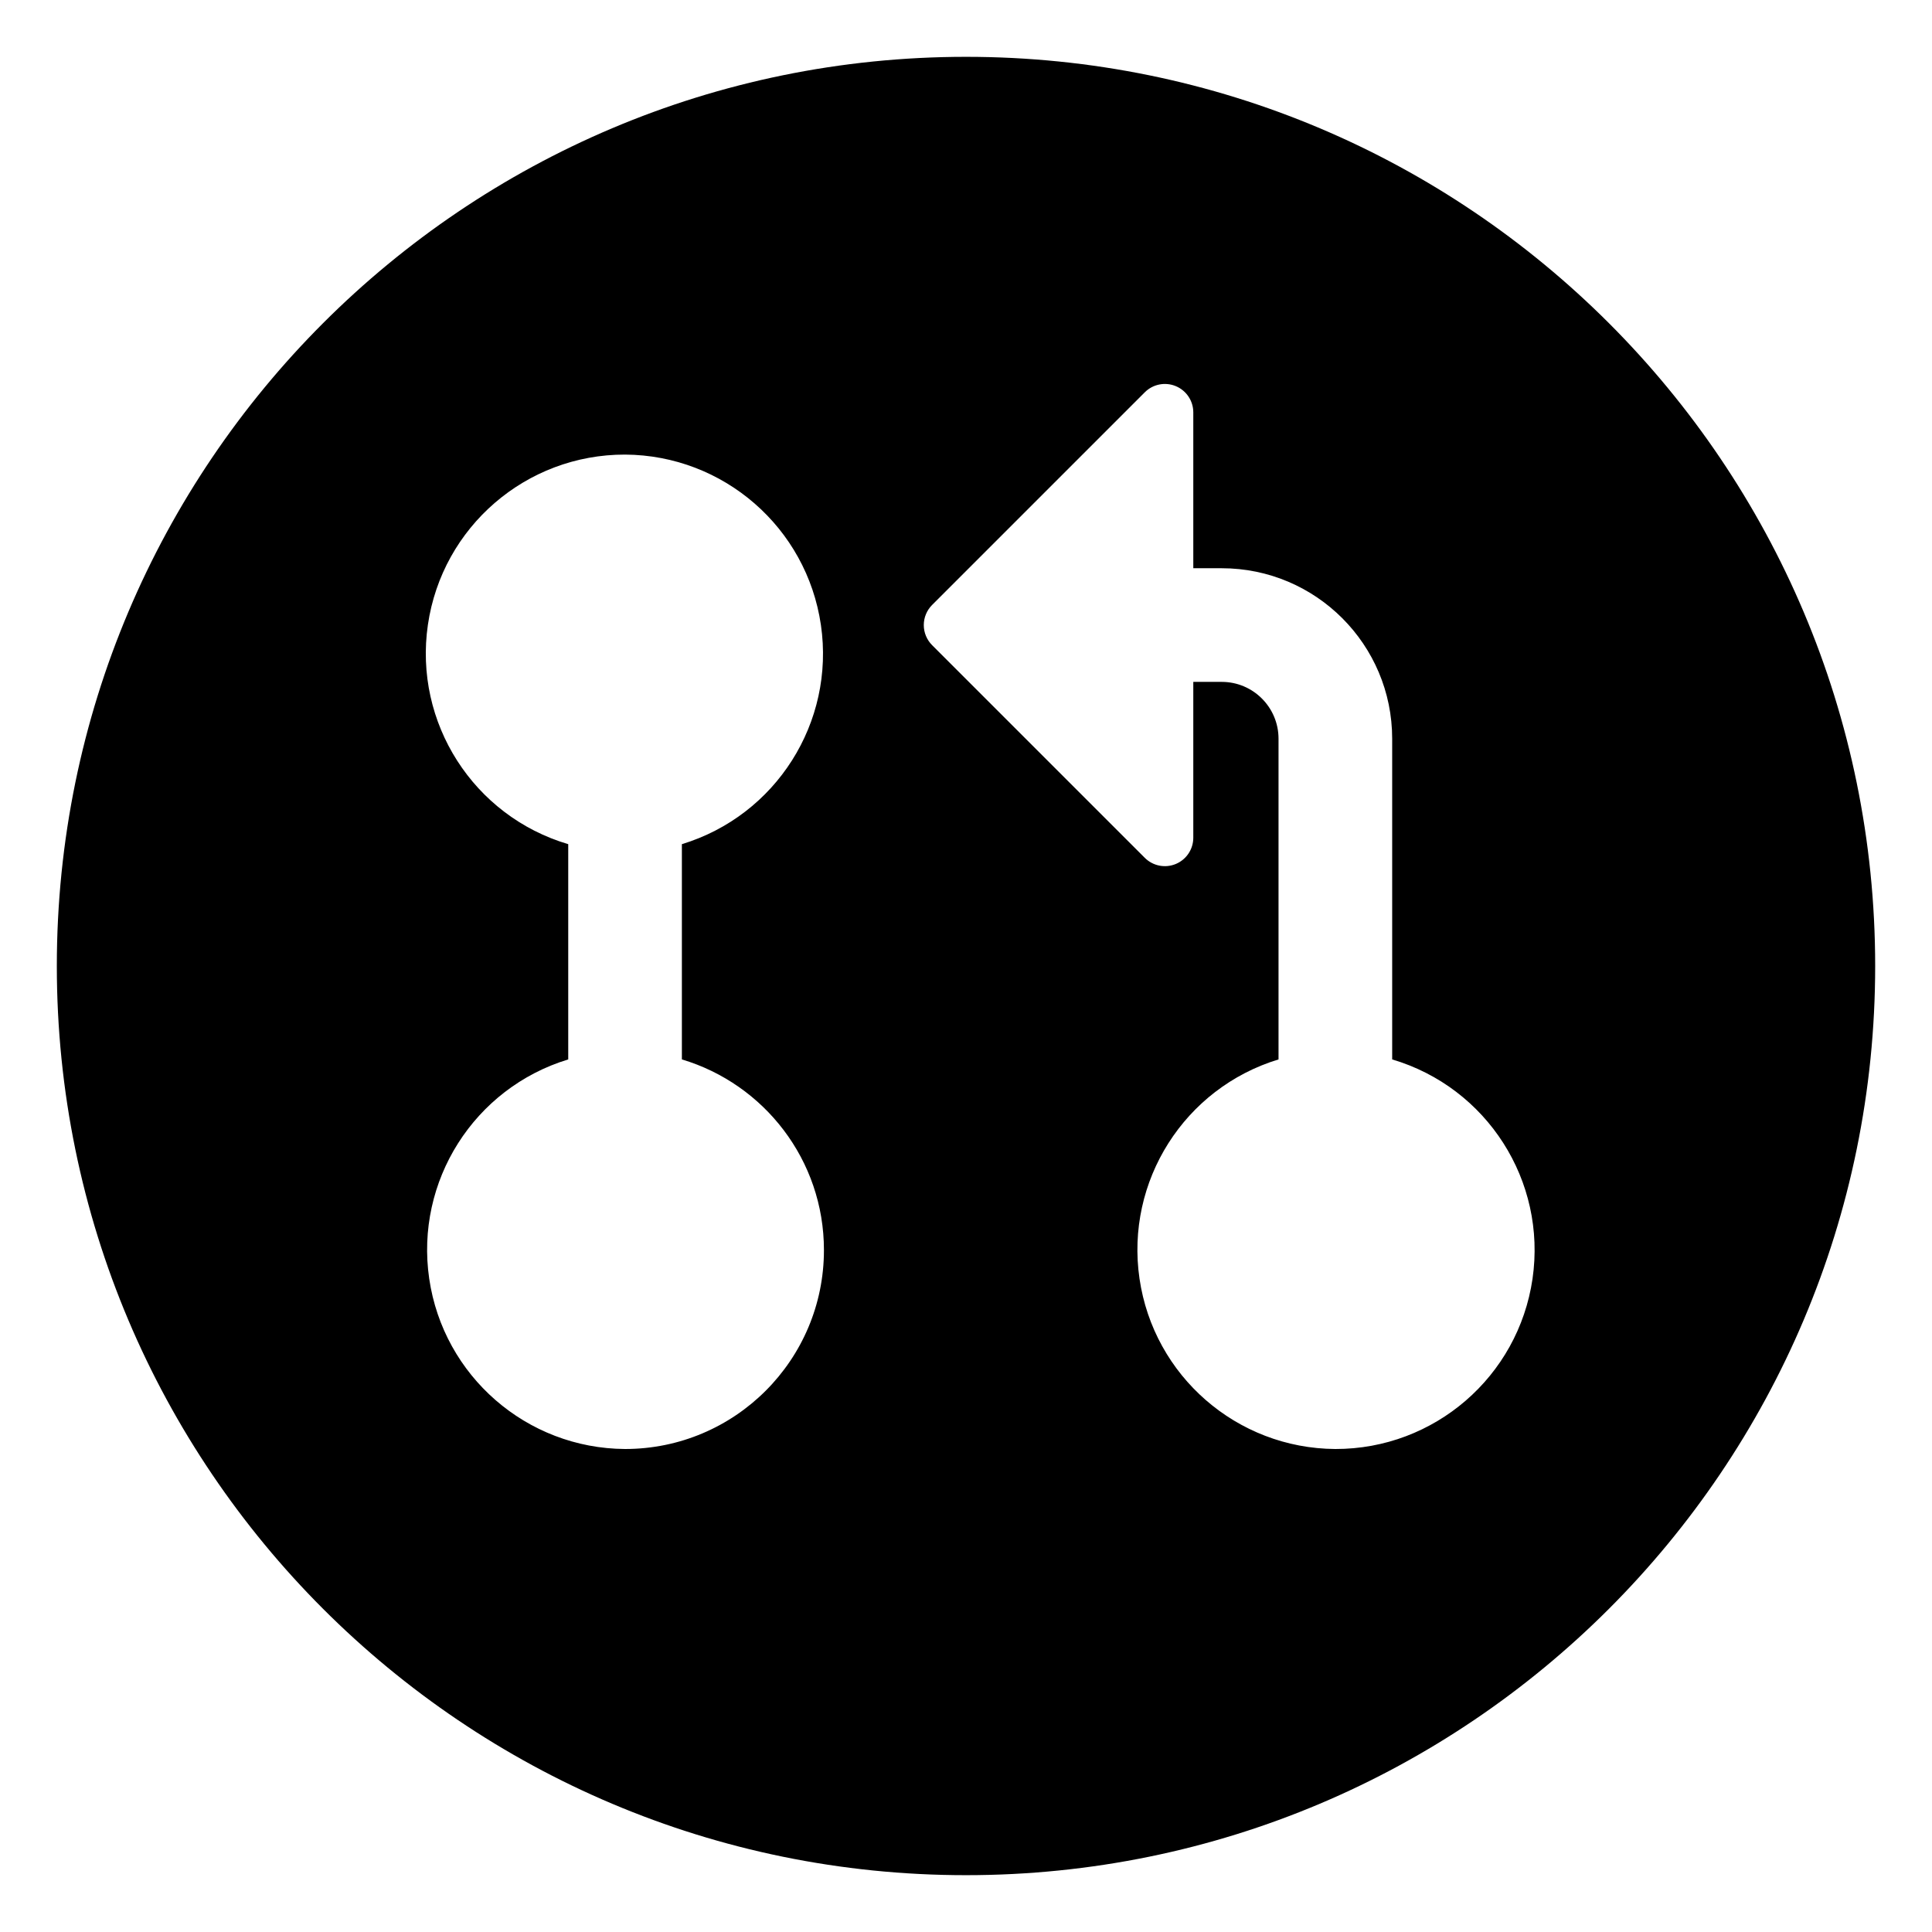
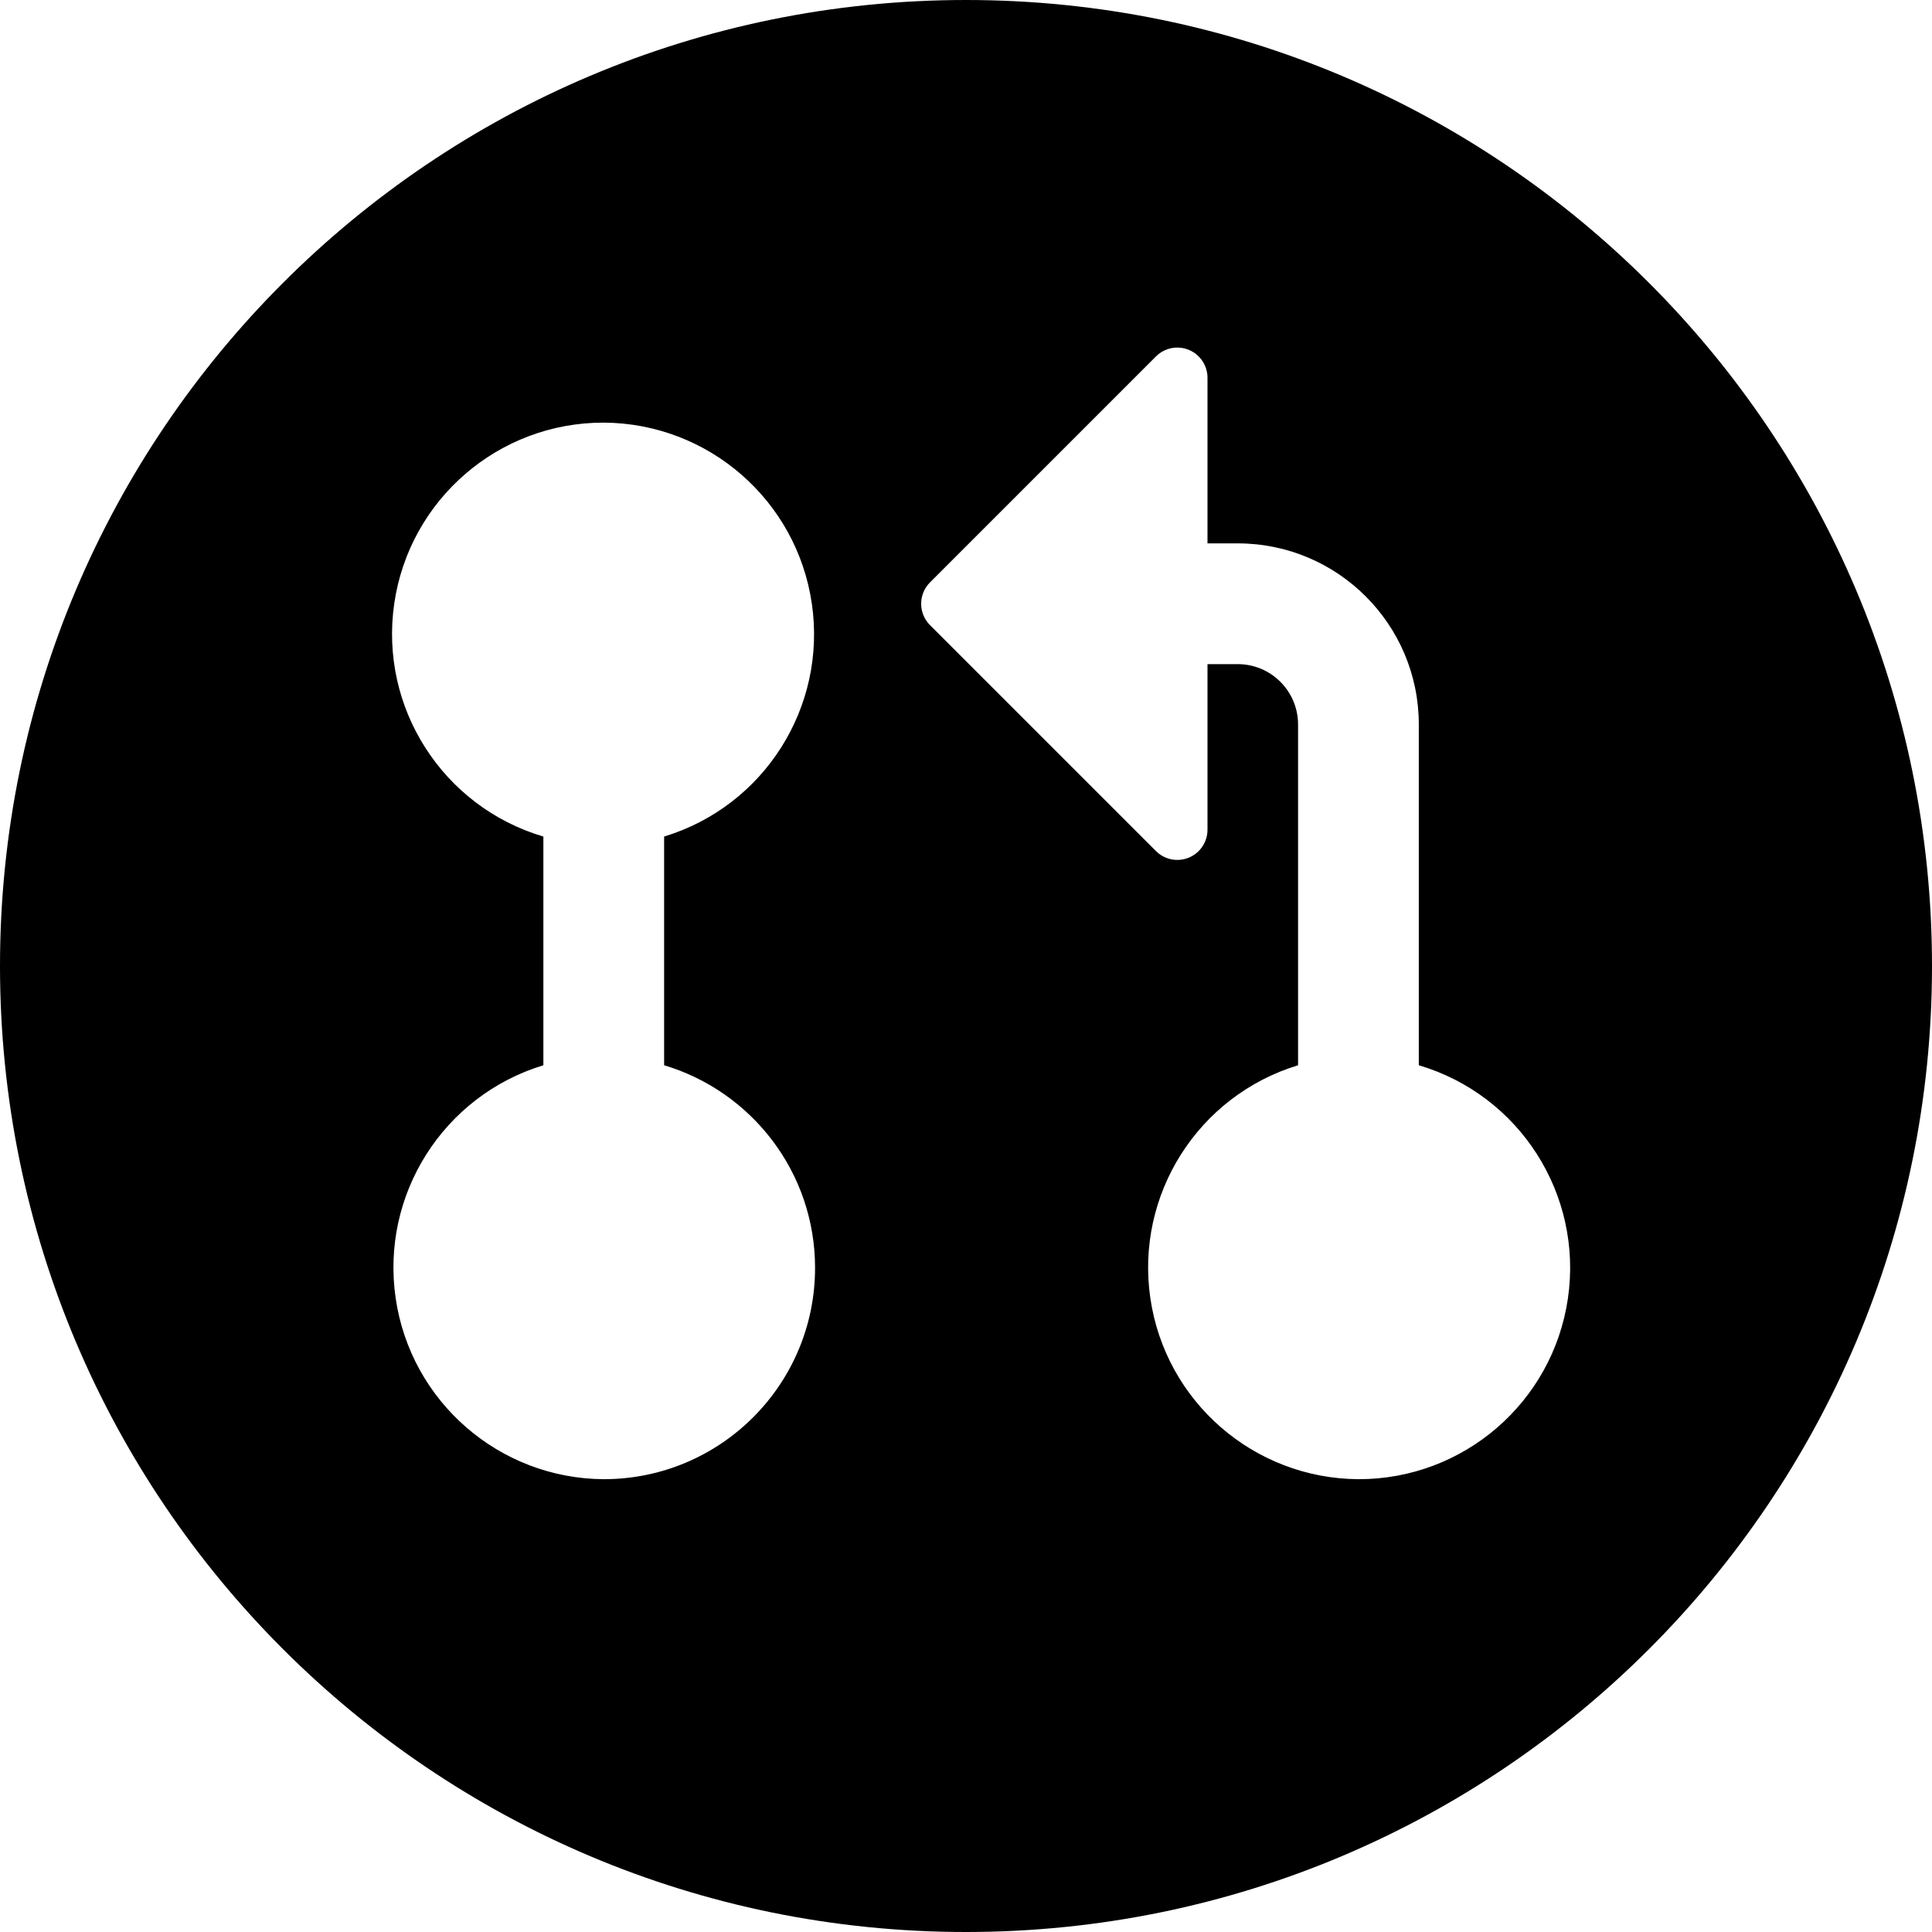
- <svg xmlns="http://www.w3.org/2000/svg" viewBox="0 0 17 16" class="svg octicon-feed-pull-request-open" width="16" height="16" aria-hidden="true">
-   <path d="M.5 8a8 8 0 1 1 16 0 8 8 0 0 1-16 0Zm6.75 2.5c0-.793-.527-1.462-1.25-1.678V6.928A1.752 1.752 0 0 0 5.5 3.5 1.75 1.75 0 0 0 5 6.928v1.894a1.752 1.752 0 0 0 .5 3.428 1.75 1.75 0 0 0 1.75-1.75Zm3.25-5h.25a.5.5 0 0 1 .5.5v2.822a1.752 1.752 0 0 0 .5 3.428 1.75 1.75 0 0 0 .5-3.428V6a1.5 1.5 0 0 0-1.5-1.5h-.25V3.129a.25.25 0 0 0-.427-.177L8.202 4.823a.25.25 0 0 0 0 .354l1.871 1.871a.25.25 0 0 0 .427-.177Z" />
+ <svg xmlns="http://www.w3.org/2000/svg" viewBox="0 0 16 16" class="svg octicon-feed-pull-request-open" width="16" height="16" aria-hidden="true">
+   <path d="M0 8a8 8 0 1 1 16 0A8 8 0 0 1 0 8Zm6.75 2.5c0-.793-.527-1.462-1.25-1.678V6.928A1.752 1.752 0 0 0 5 3.5a1.75 1.75 0 0 0-.5 3.428v1.894A1.752 1.752 0 0 0 5 12.25a1.75 1.75 0 0 0 1.75-1.75Zm3.25-5h.25a.5.5 0 0 1 .5.5v2.822a1.752 1.752 0 0 0 .5 3.428 1.75 1.75 0 0 0 .5-3.428V6a1.5 1.5 0 0 0-1.5-1.5H10V3.129a.25.25 0 0 0-.427-.177L7.702 4.823a.25.25 0 0 0 0 .354l1.871 1.871A.25.25 0 0 0 10 6.871Z" />
</svg>
